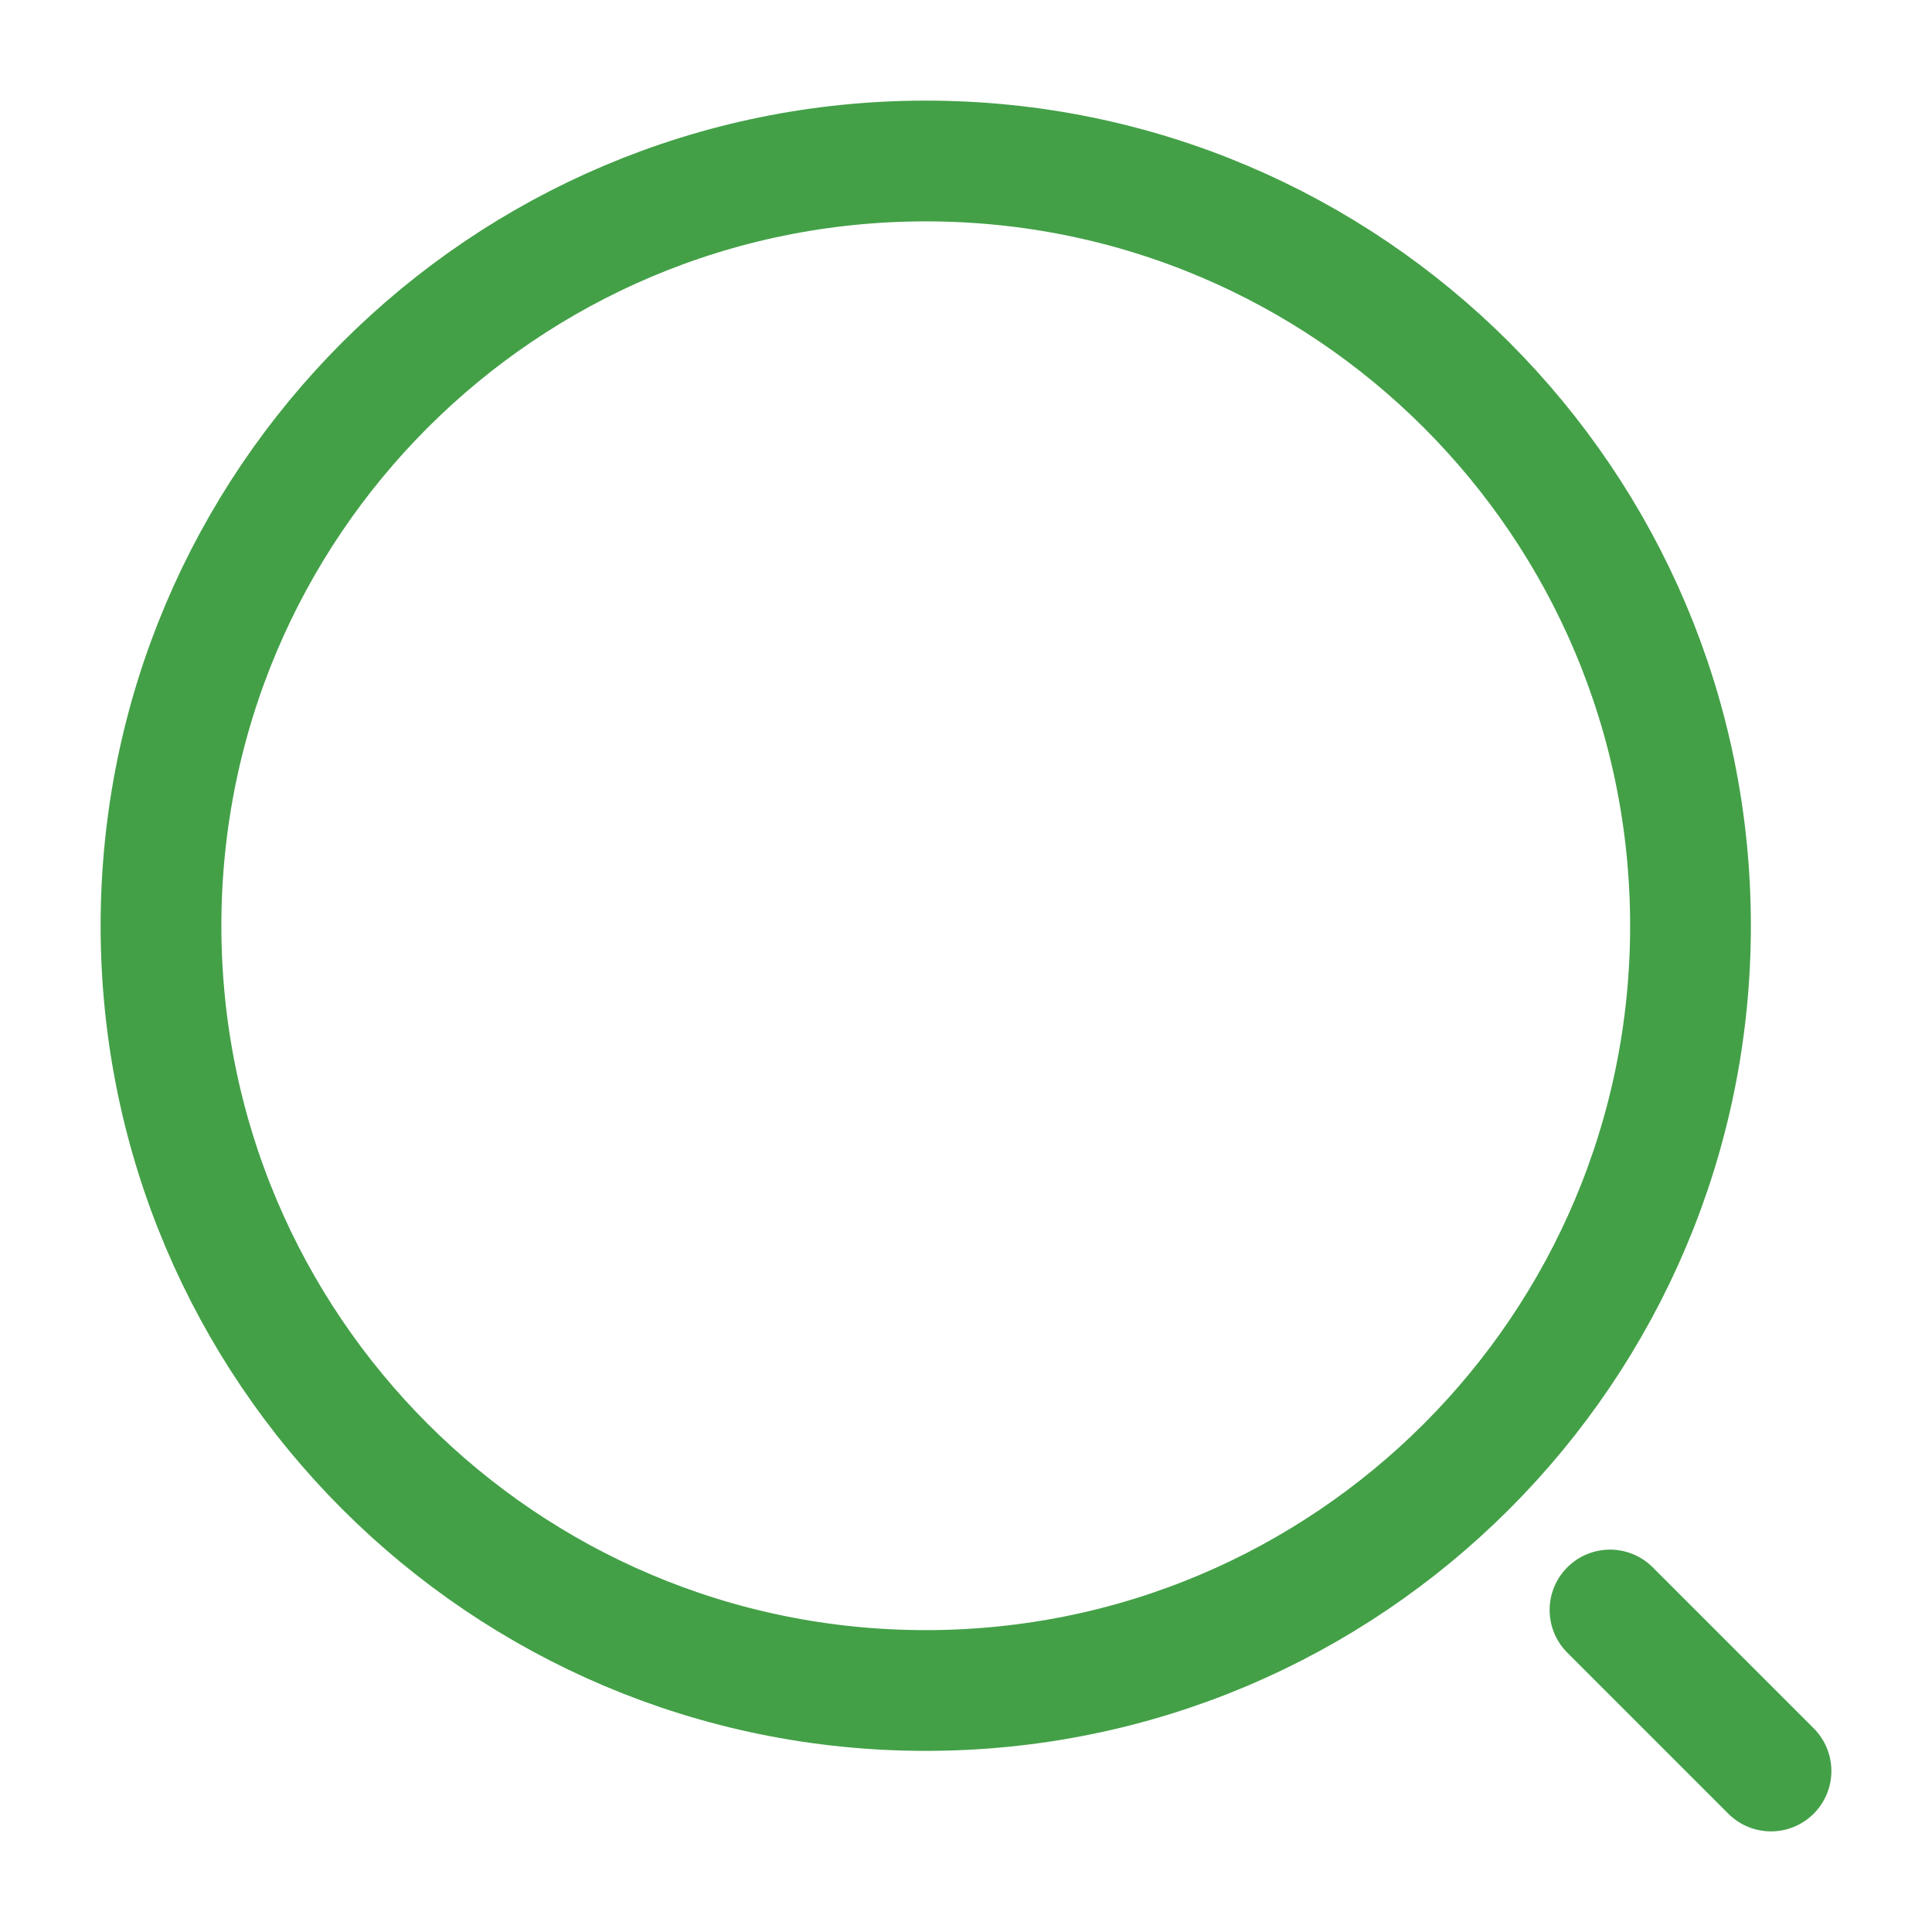
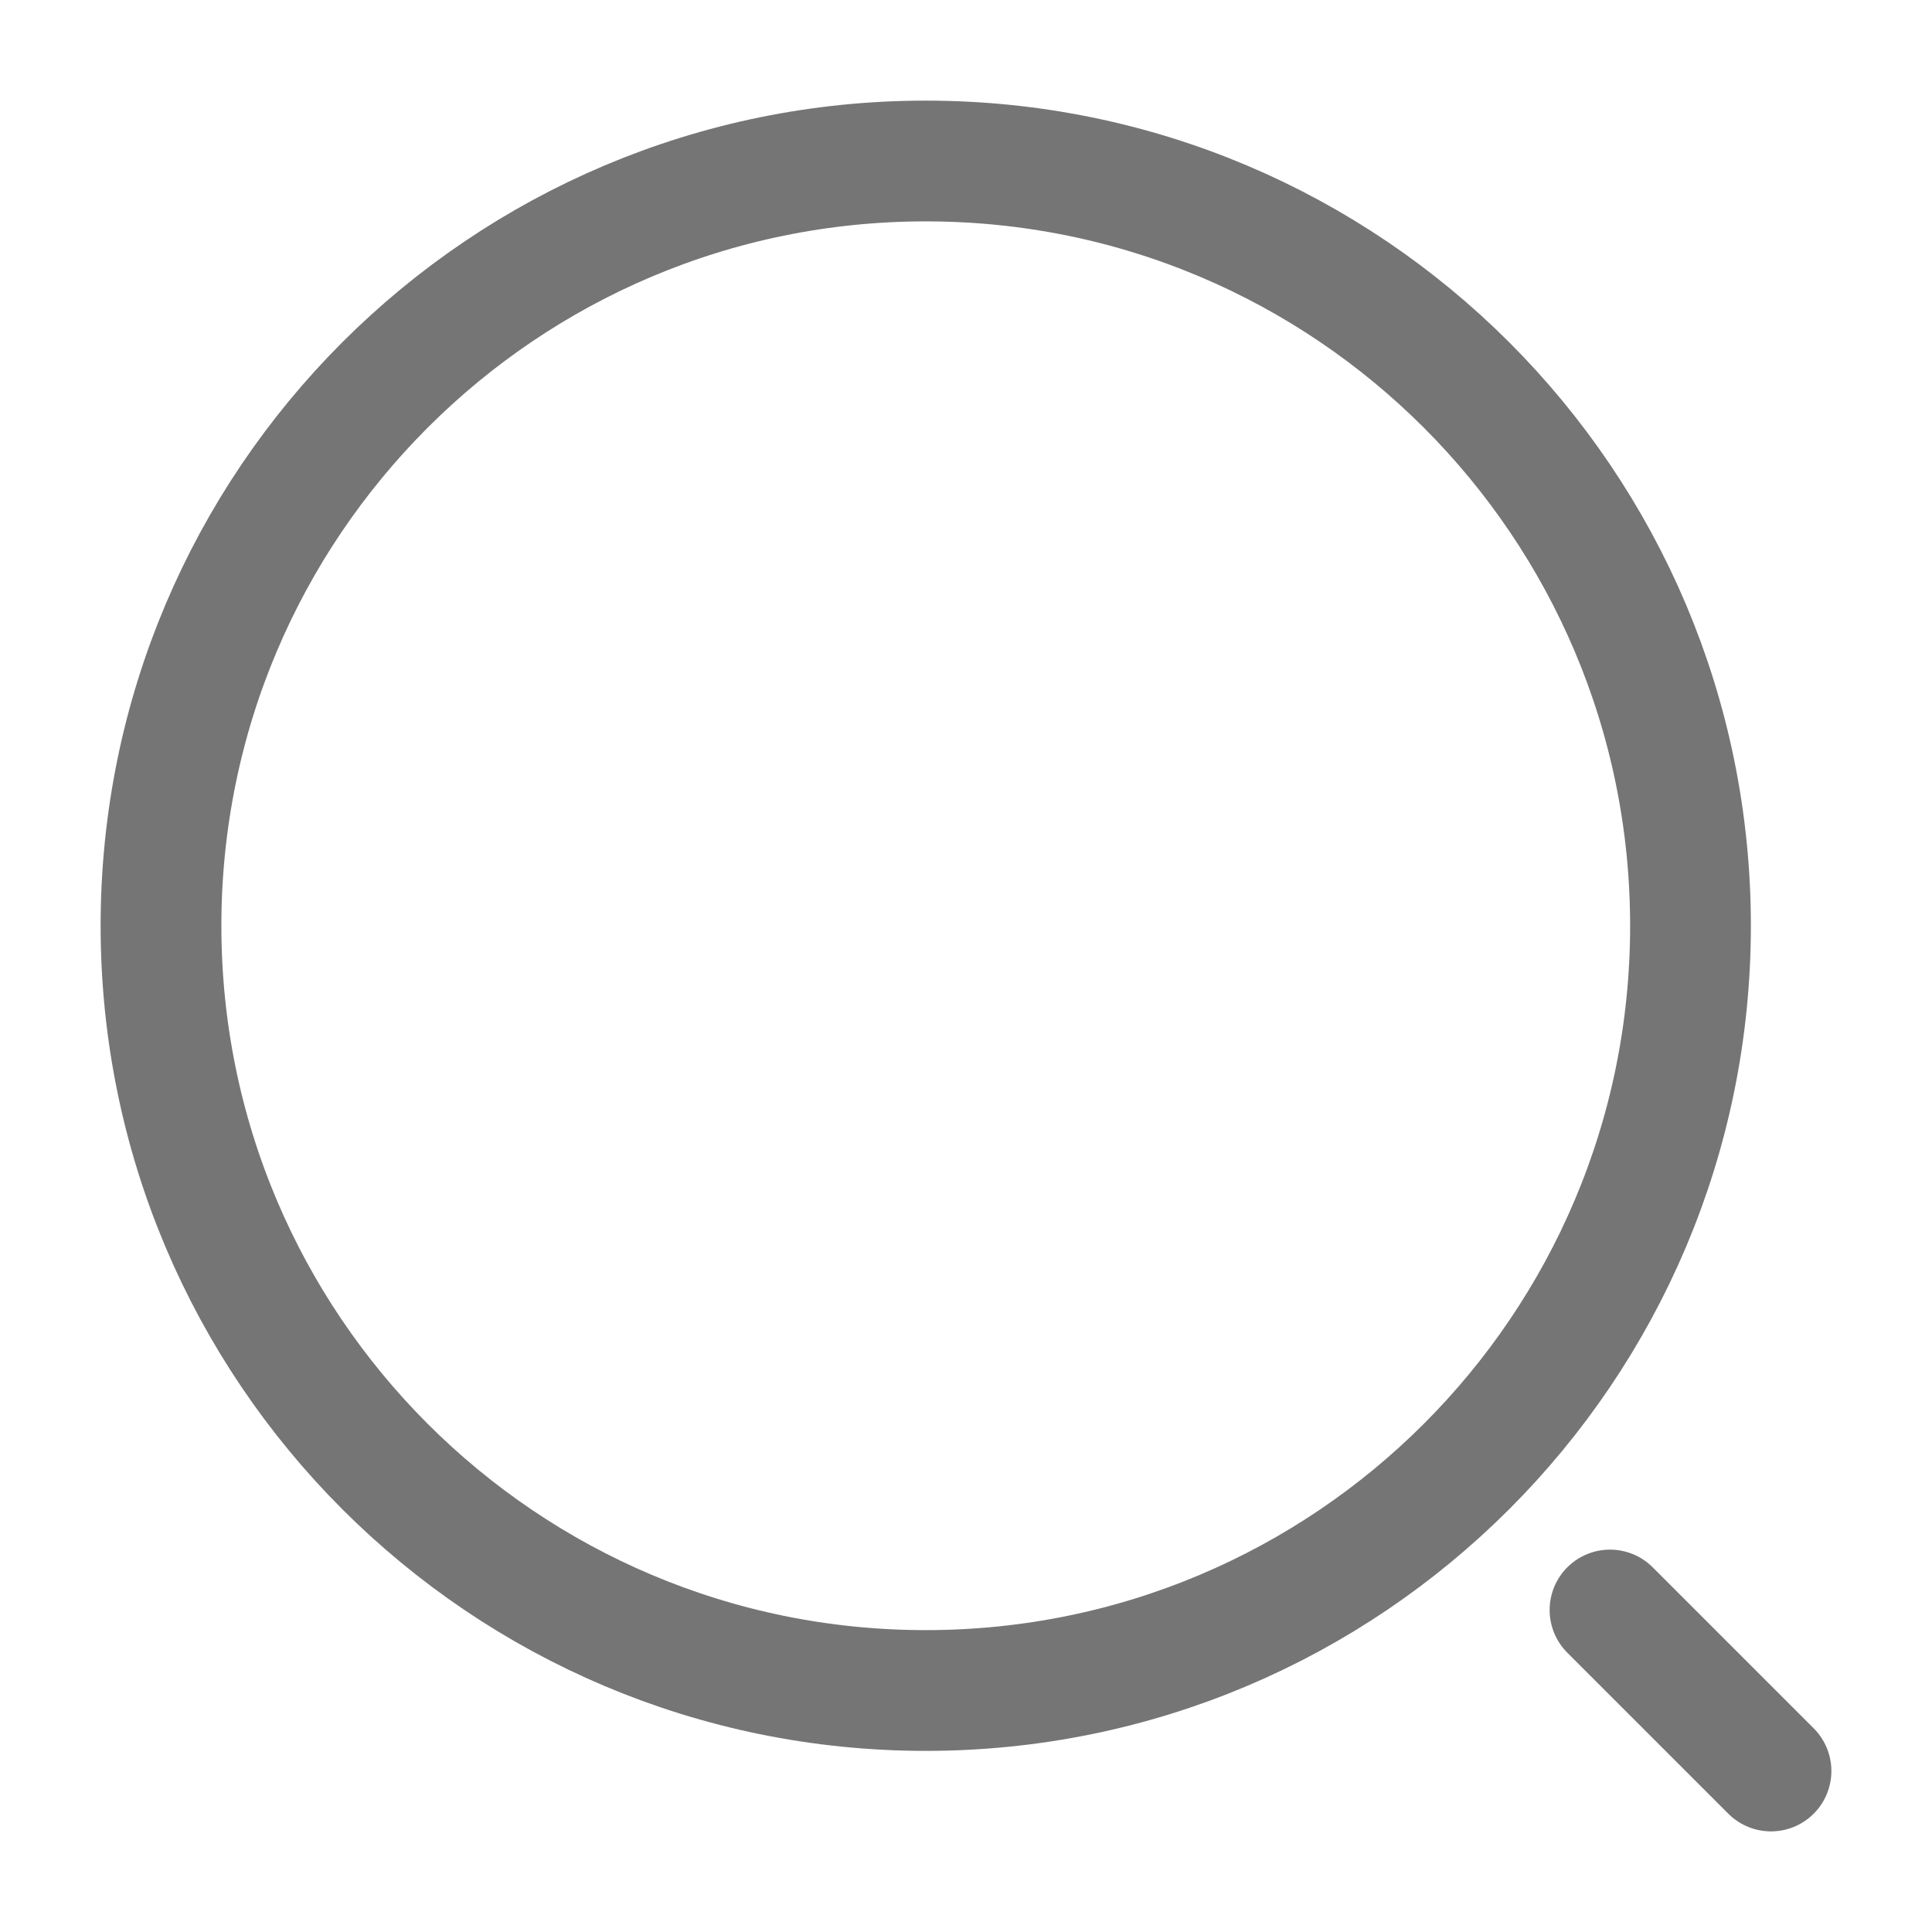
<svg xmlns="http://www.w3.org/2000/svg" width="22" height="22" viewBox="0 0 24 24" fill="none">
-   <path d="M11.5 21C16.747 21 21 16.747 21 11.5C21 6.253 16.747 2 11.5 2C6.253 2 2 6.253 2 11.5C2 16.747 6.253 21 11.5 21Z" stroke="#43A047" stroke-width="1.5" stroke-linecap="round" stroke-linejoin="round" />
-   <path d="M22 22L20 20" stroke="#43A047" stroke-width="1.5" stroke-linecap="round" stroke-linejoin="round" />
+   <path d="M11.5 21C16.747 21 21 16.747 21 11.5C21 6.253 16.747 2 11.5 2C6.253 2 2 6.253 2 11.5C2 16.747 6.253 21 11.5 21Z" stroke="#757575" stroke-width="1.5" stroke-linecap="round" stroke-linejoin="round" />
+   <path d="M22 22L20 20" stroke="#757575" stroke-width="1.5" stroke-linecap="round" stroke-linejoin="round" />
</svg>
